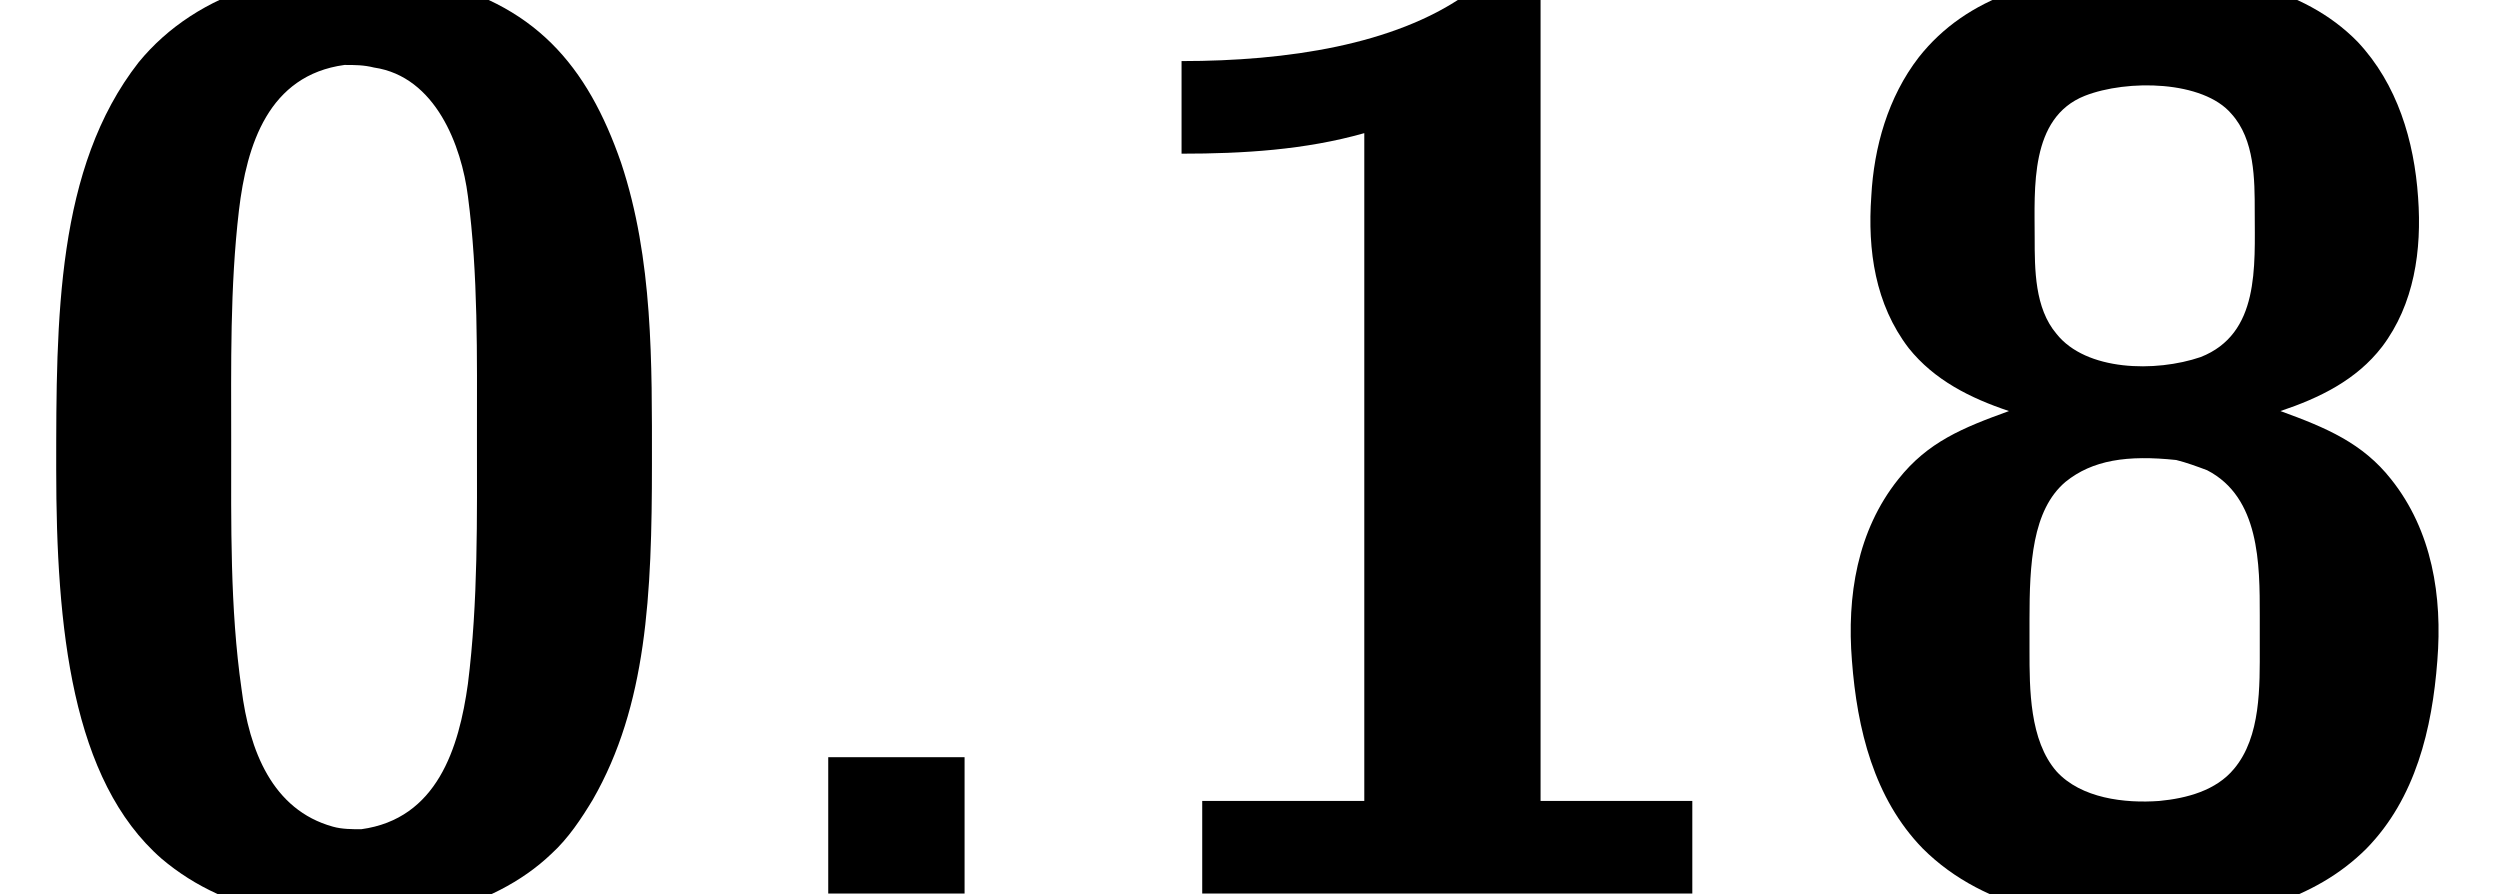
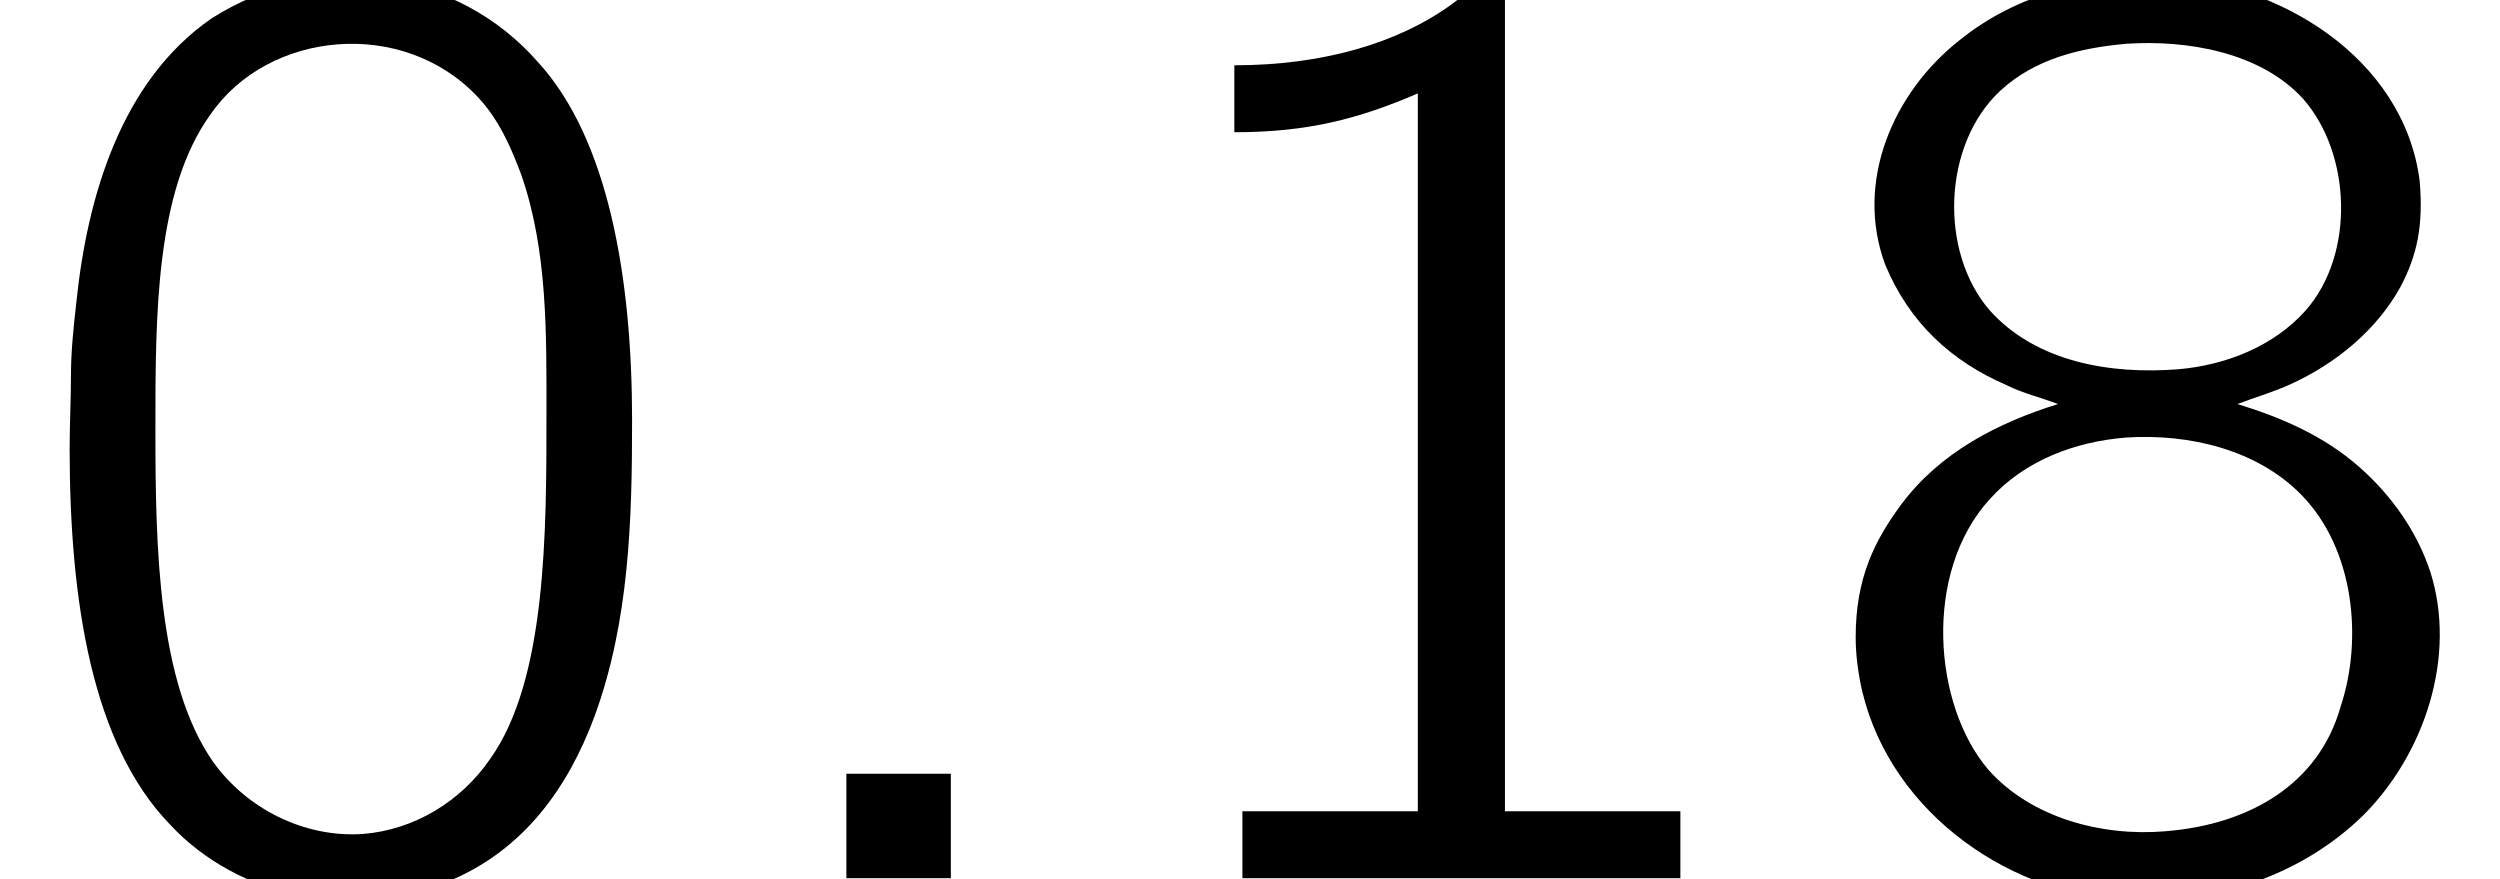
- <svg xmlns="http://www.w3.org/2000/svg" xmlns:xlink="http://www.w3.org/1999/xlink" style="width:1.942em;height:0.694em;vertical-align:-0.000em" fill="currentColor" aria-hidden="true" version="1.1" viewBox="-72 -72 19.344 6.918">
+ <svg xmlns="http://www.w3.org/2000/svg" xmlns:xlink="http://www.w3.org/1999/xlink" style="width:1.867em;height:0.656em;vertical-align:-0.000em" fill="currentColor" aria-hidden="true" version="1.1" viewBox="-72 -72 18.597 6.531">
  <defs>
-     <path id="g2-58" d="M.649-.739V0H1.388V-.739H.649Z" />
-     <use id="g3-58" xlink:href="#g2-58" transform="scale(1.428571)" />
-     <path id="g5-48" d="M1.066-6.436C.428-5.619 .428-4.453 .428-3.288C.428-2.052 .548-.877 1.245-.269C1.504-.05 1.813 .09 2.202 .169C3.029 .319 3.806 .13 4.264-.309C4.394-.428 4.493-.578 4.583-.727C5.001-1.455 5.041-2.311 5.041-3.328C5.041-4.105 5.051-4.912 4.802-5.659C4.543-6.406 4.134-6.904 3.268-7.083C2.311-7.253 1.514-6.984 1.066-6.436ZM2.66-6.416C2.74-6.416 2.809-6.416 2.889-6.396C3.367-6.326 3.567-5.788 3.616-5.4C3.696-4.792 3.686-4.164 3.686-3.547C3.686-2.909 3.696-2.262 3.616-1.624C3.547-1.126 3.377-.578 2.79-.498C2.72-.498 2.64-.498 2.57-.518C2.102-.648 1.923-1.106 1.863-1.584C1.773-2.212 1.783-2.859 1.783-3.497C1.783-4.095 1.773-4.692 1.843-5.29C1.903-5.798 2.072-6.336 2.66-6.416Z" />
-     <path id="g5-49" d="M.757-6.446V-5.729C1.235-5.729 1.714-5.758 2.172-5.888V-.717H.917V0H4.712V-.717H3.537V-7.133H3.328C3.108-7.133 3.118-7.054 2.949-6.954C2.401-6.575 1.584-6.446 .757-6.446Z" />
-     <path id="g5-56" d="M1.684-3.736C1.325-3.606 1.056-3.497 .827-3.208C.508-2.809 .428-2.301 .468-1.803C.508-1.275 .638-.737 1.016-.349C1.504 .139 2.242 .249 2.899 .219C3.457 .199 4.045 .06 4.453-.349C4.832-.737 4.961-1.275 5.001-1.803C5.041-2.301 4.961-2.809 4.643-3.208C4.423-3.487 4.144-3.606 3.786-3.736C4.085-3.836 4.374-3.975 4.573-4.234C4.822-4.563 4.882-4.981 4.852-5.39C4.822-5.828 4.692-6.267 4.384-6.595C3.955-7.034 3.308-7.133 2.73-7.133C1.953-7.133 1.355-6.944 .986-6.476C.747-6.167 .638-5.778 .618-5.4C.588-4.981 .648-4.563 .907-4.224C1.106-3.975 1.385-3.836 1.684-3.736ZM3.407-6.037C3.587-5.838 3.587-5.529 3.587-5.28C3.587-4.852 3.626-4.334 3.168-4.154C2.819-4.035 2.281-4.045 2.052-4.334C1.883-4.533 1.883-4.832 1.883-5.081C1.883-5.46 1.843-6.007 2.271-6.177C2.6-6.306 3.188-6.296 3.407-6.037ZM2.979-3.357C3.059-3.337 3.138-3.308 3.218-3.278C3.626-3.068 3.626-2.55 3.626-2.152V-1.913C3.626-1.604 3.636-1.215 3.427-.966C3.288-.797 3.059-.737 2.849-.717C2.58-.697 2.242-.737 2.052-.946C1.843-1.186 1.843-1.584 1.843-1.883V-2.122C1.843-2.55 1.863-2.969 2.122-3.188C2.331-3.357 2.6-3.397 2.979-3.357Z" />
+     <path id="g3-58" d="M1.066-.777V0H1.843V-.777H1.066Z" />
+     <path id="g5-48" d="M1.574-6.396C.897-5.928 .648-5.061 .568-4.284C.548-4.105 .528-3.925 .528-3.746S.518-3.377 .518-3.198C.518-2.052 .687-.996 1.265-.399C1.773 .149 2.66 .339 3.367 .01C3.895-.219 4.224-.667 4.423-1.205C4.682-1.913 4.702-2.67 4.702-3.407C4.702-4.473 4.523-5.499 4.005-6.067C3.397-6.765 2.371-6.904 1.574-6.396ZM3.557-5.808C3.706-5.649 3.796-5.45 3.875-5.24C4.075-4.672 4.065-4.045 4.065-3.447C4.065-2.57 4.065-1.474 3.646-.887C3.427-.568 3.078-.359 2.7-.329C2.262-.299 1.833-.518 1.584-.867C1.176-1.455 1.156-2.451 1.156-3.337C1.156-4.184 1.156-5.111 1.564-5.679C1.993-6.306 2.999-6.406 3.557-5.808Z" />
+     <path id="g5-49" d="M1.046-6.047V-5.549C1.594-5.549 1.973-5.649 2.411-5.838V-.498H1.106V0H4.364V-.498H3.059V-6.705C2.819-6.705 2.859-6.645 2.67-6.506C2.262-6.207 1.694-6.047 1.046-6.047Z" />
+     <path id="g5-56" d="M1.943-3.527C1.494-3.387 1.066-3.168 .777-2.78C.578-2.511 .438-2.232 .438-1.793C.438-1.654 .458-1.514 .488-1.385C.707-.478 1.604 .149 2.521 .169C3.148 .179 3.766-.03 4.214-.468C4.672-.927 4.912-1.654 4.712-2.281C4.613-2.58 4.423-2.849 4.184-3.059C3.925-3.288 3.606-3.427 3.278-3.527C3.407-3.577 3.547-3.616 3.676-3.676C4.005-3.826 4.314-4.075 4.493-4.403C4.613-4.633 4.663-4.852 4.633-5.191C4.513-6.107 3.577-6.675 2.71-6.705C2.182-6.715 1.634-6.575 1.215-6.237C.717-5.848 .428-5.181 .658-4.563C.837-4.134 1.146-3.846 1.564-3.666C1.684-3.606 1.813-3.577 1.943-3.527ZM2.451-6.207C2.899-6.237 3.447-6.147 3.766-5.798C4.125-5.39 4.154-4.643 3.786-4.224C3.547-3.955 3.188-3.816 2.839-3.786C2.341-3.746 1.783-3.836 1.435-4.224C1.056-4.663 1.086-5.46 1.514-5.858C1.773-6.097 2.112-6.177 2.451-6.207ZM2.451-3.278C2.919-3.308 3.427-3.188 3.756-2.849C4.144-2.451 4.214-1.783 4.045-1.275C3.885-.707 3.377-.399 2.74-.349C2.271-.309 1.743-.448 1.425-.807C1.016-1.285 .936-2.271 1.435-2.819C1.694-3.108 2.072-3.248 2.451-3.278Z" />
  </defs>
  <g id="page17">
-     <use x="-72" y="-65.081" xlink:href="#g5-48" />
-     <use x="-66.521" y="-65.081" xlink:href="#g3-58" />
-     <use x="-63.615" y="-65.081" xlink:href="#g5-49" />
-     <use x="-58.135" y="-65.081" xlink:href="#g5-56" />
+     <use x="-72" y="-65.469" xlink:href="#g5-48" />
+     <use x="-66.77" y="-65.469" xlink:href="#g3-58" />
+     <use x="-63.864" y="-65.469" xlink:href="#g5-49" />
+     <use x="-58.634" y="-65.469" xlink:href="#g5-56" />
  </g>
</svg>
